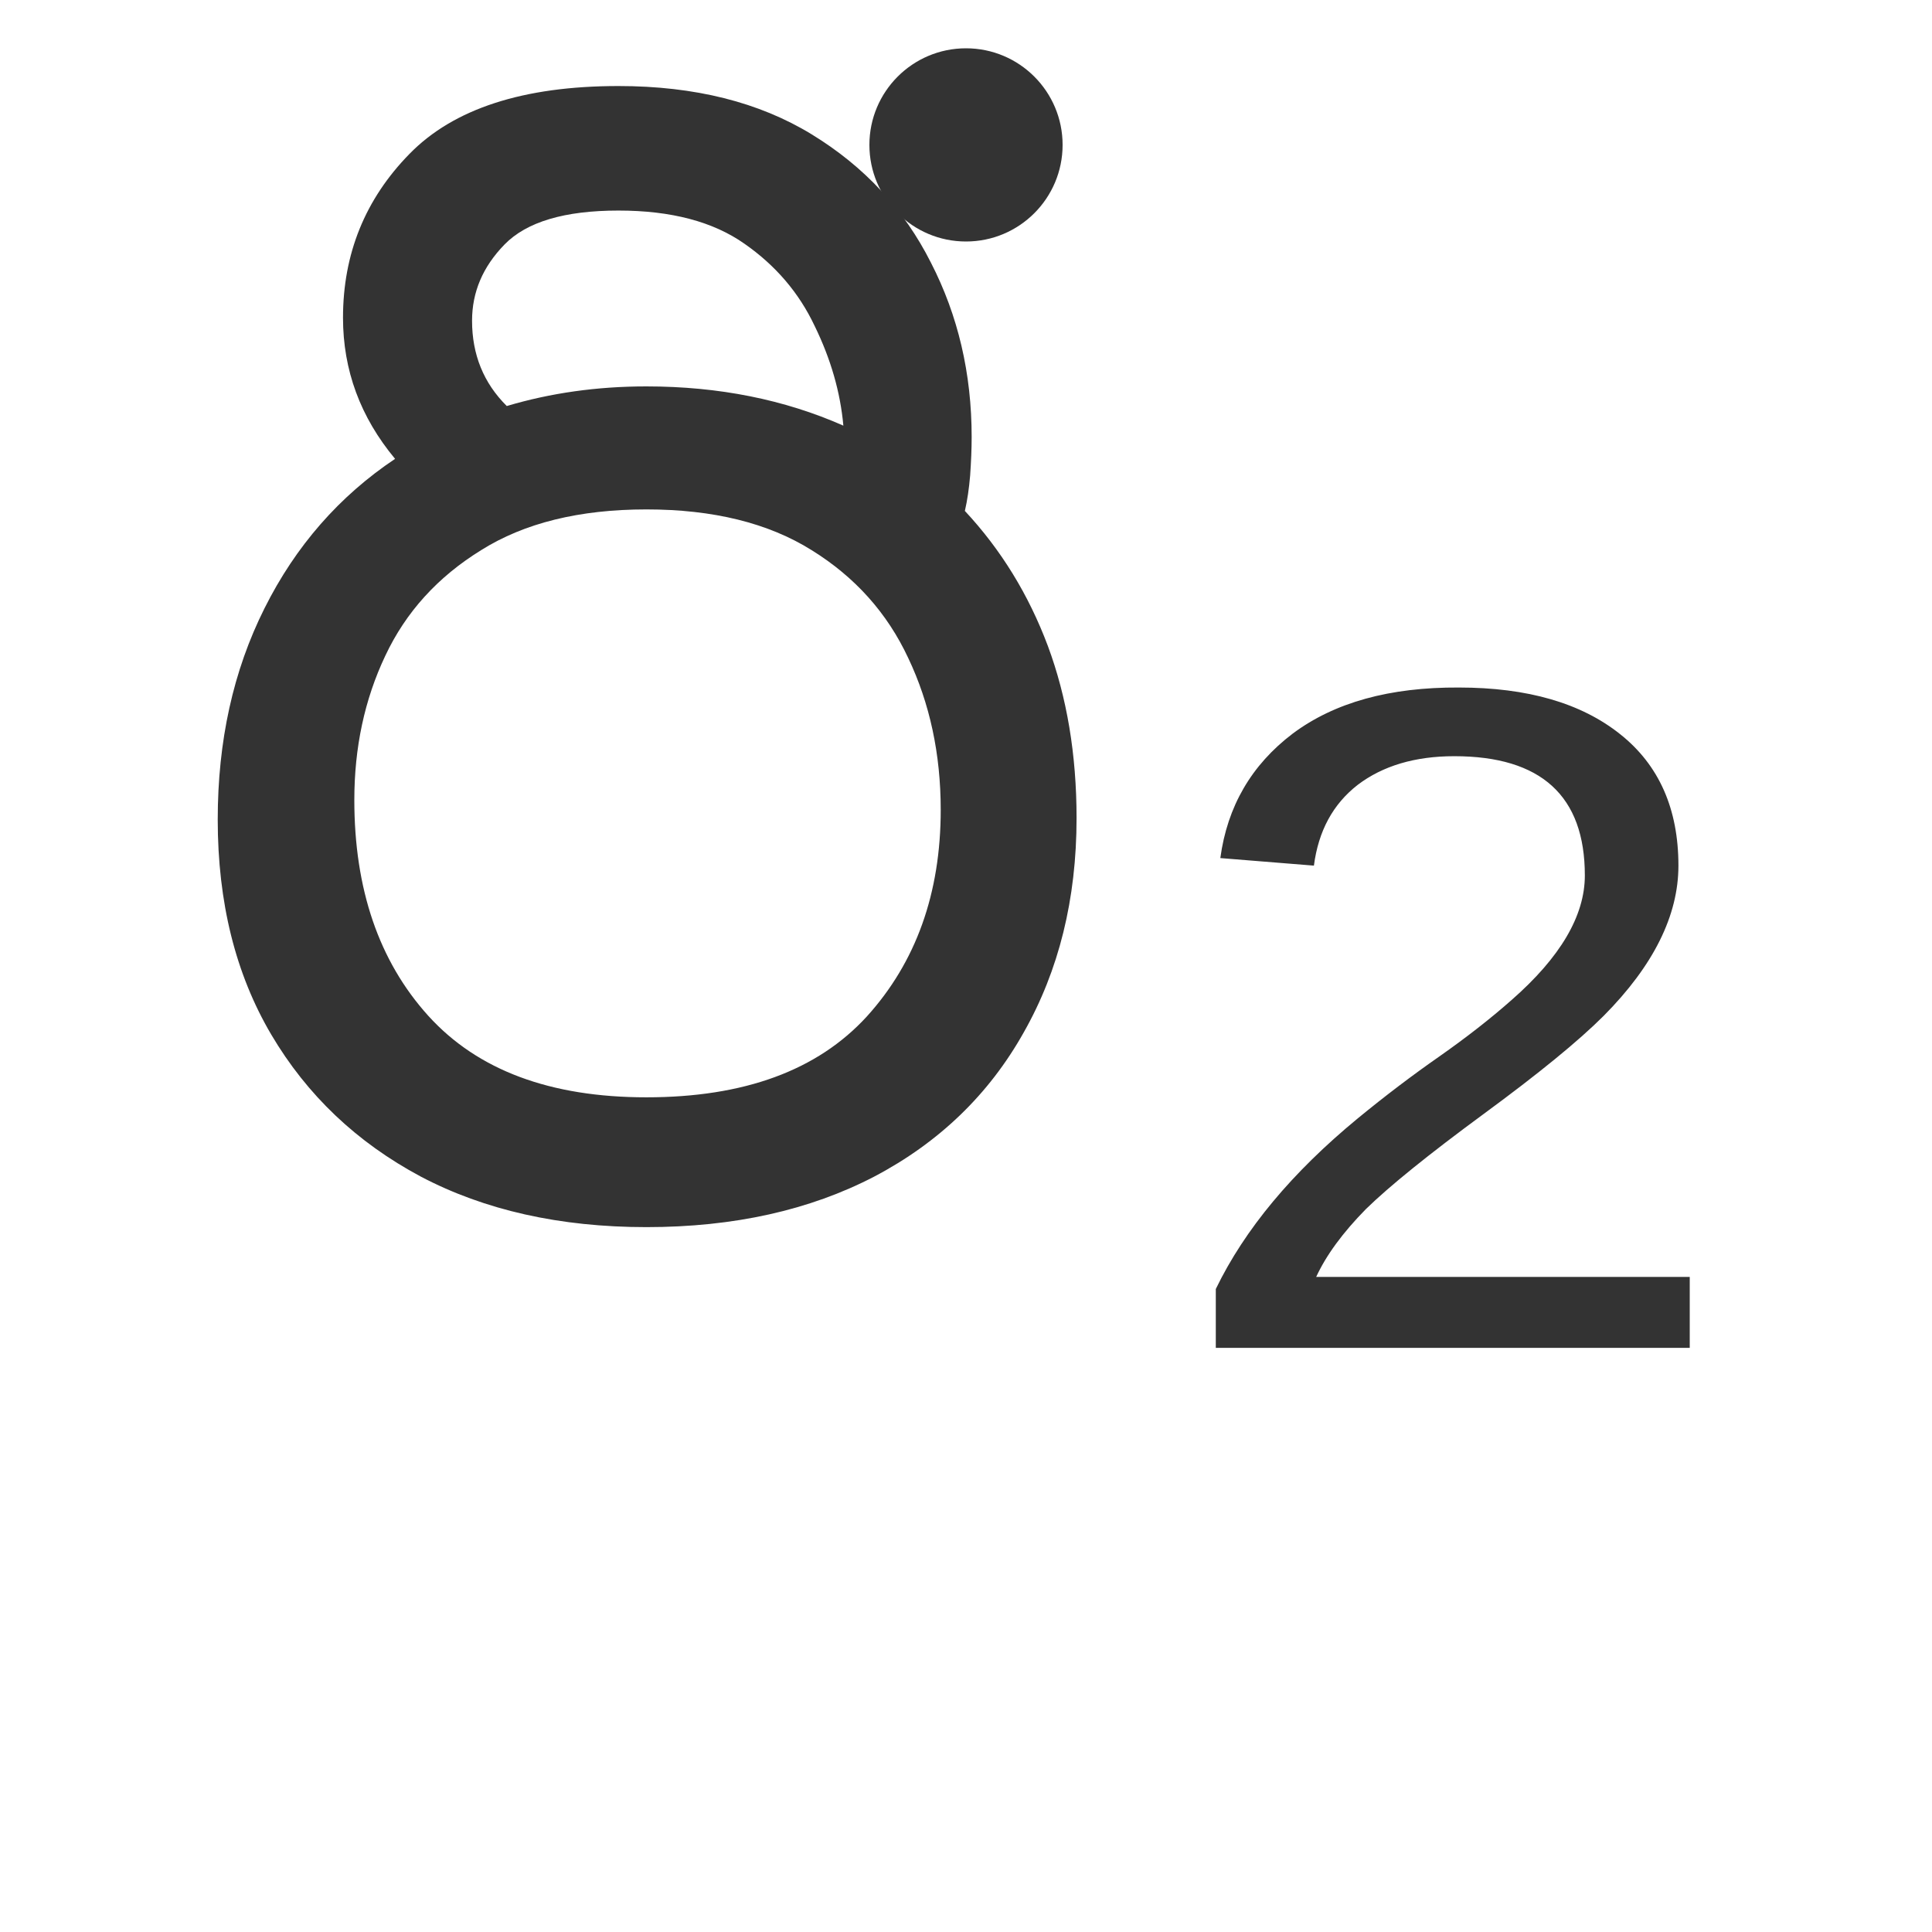
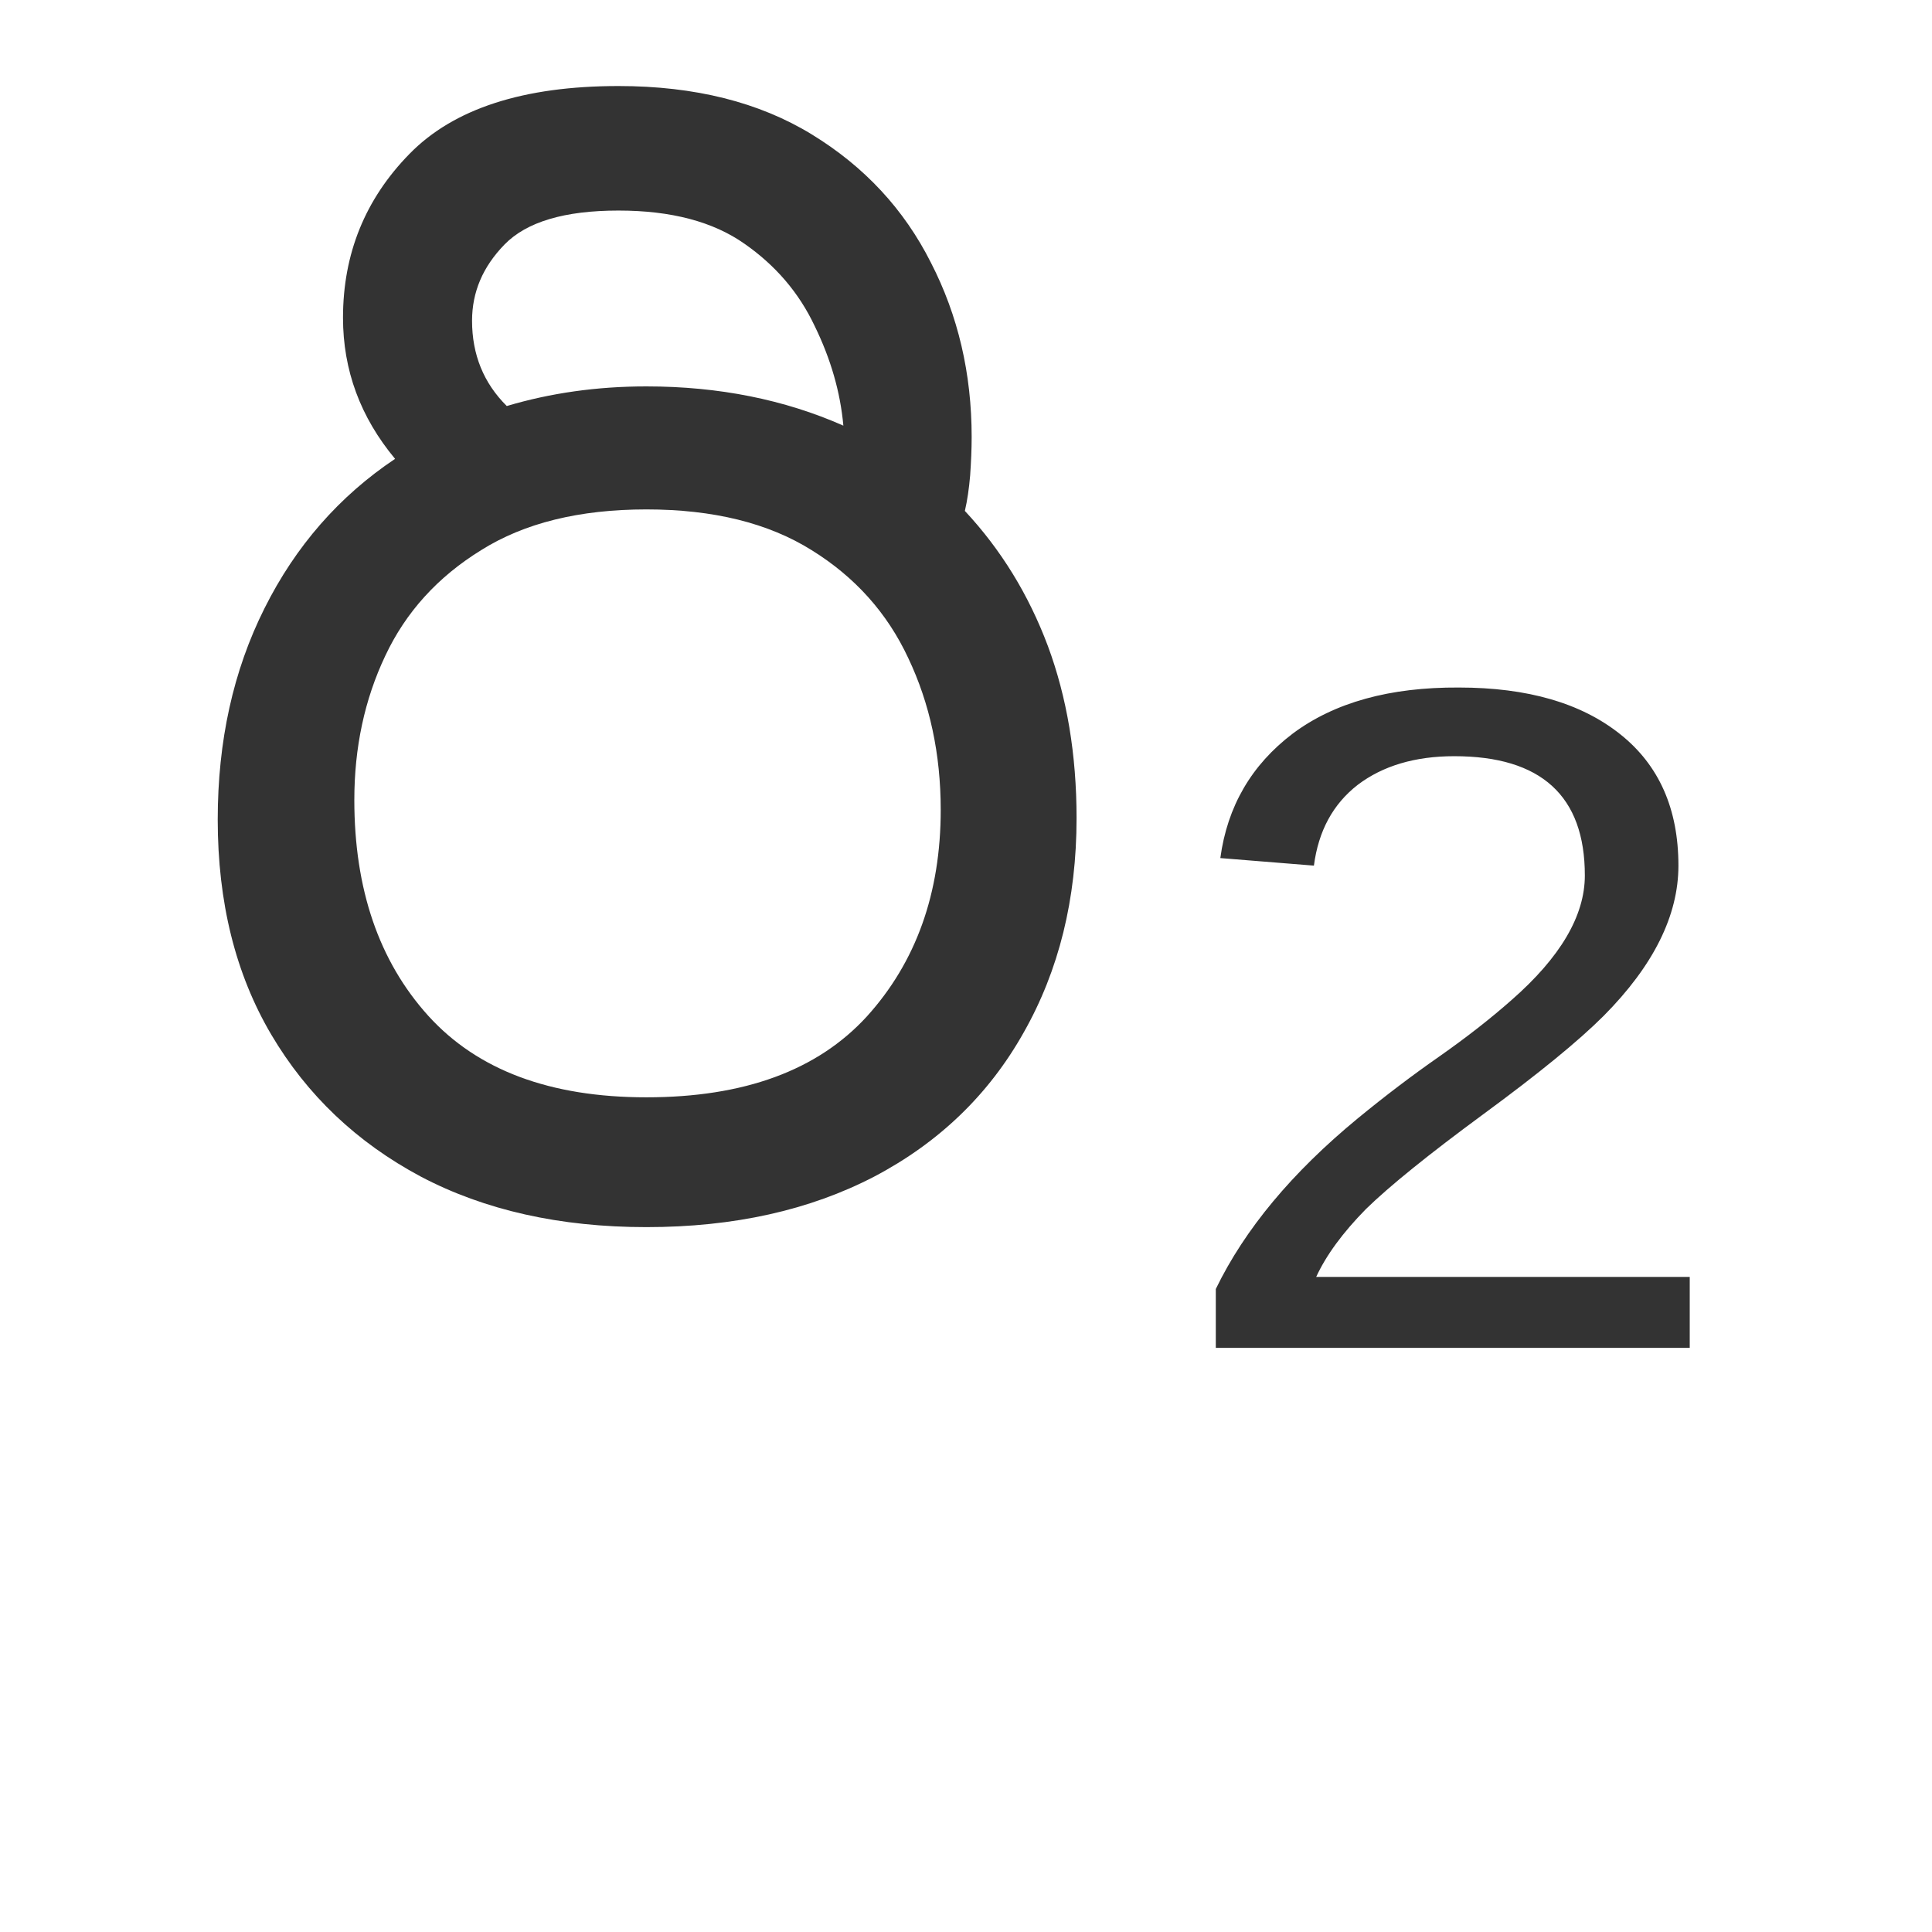
<svg xmlns="http://www.w3.org/2000/svg" width="40" height="40">
  <text x="20" y="25" text-anchor="middle" font-family="Noto Sans Telugu, Arial" font-size="34" fill="var(--text-primary, #333)">రి₂</text>
-   <circle cx="20" cy="3" r="2" fill="var(--text-primary, #333)" />
+   <circle cx="20" cy="-2" r="2" fill="var(--text-primary, #333)" />
</svg>
